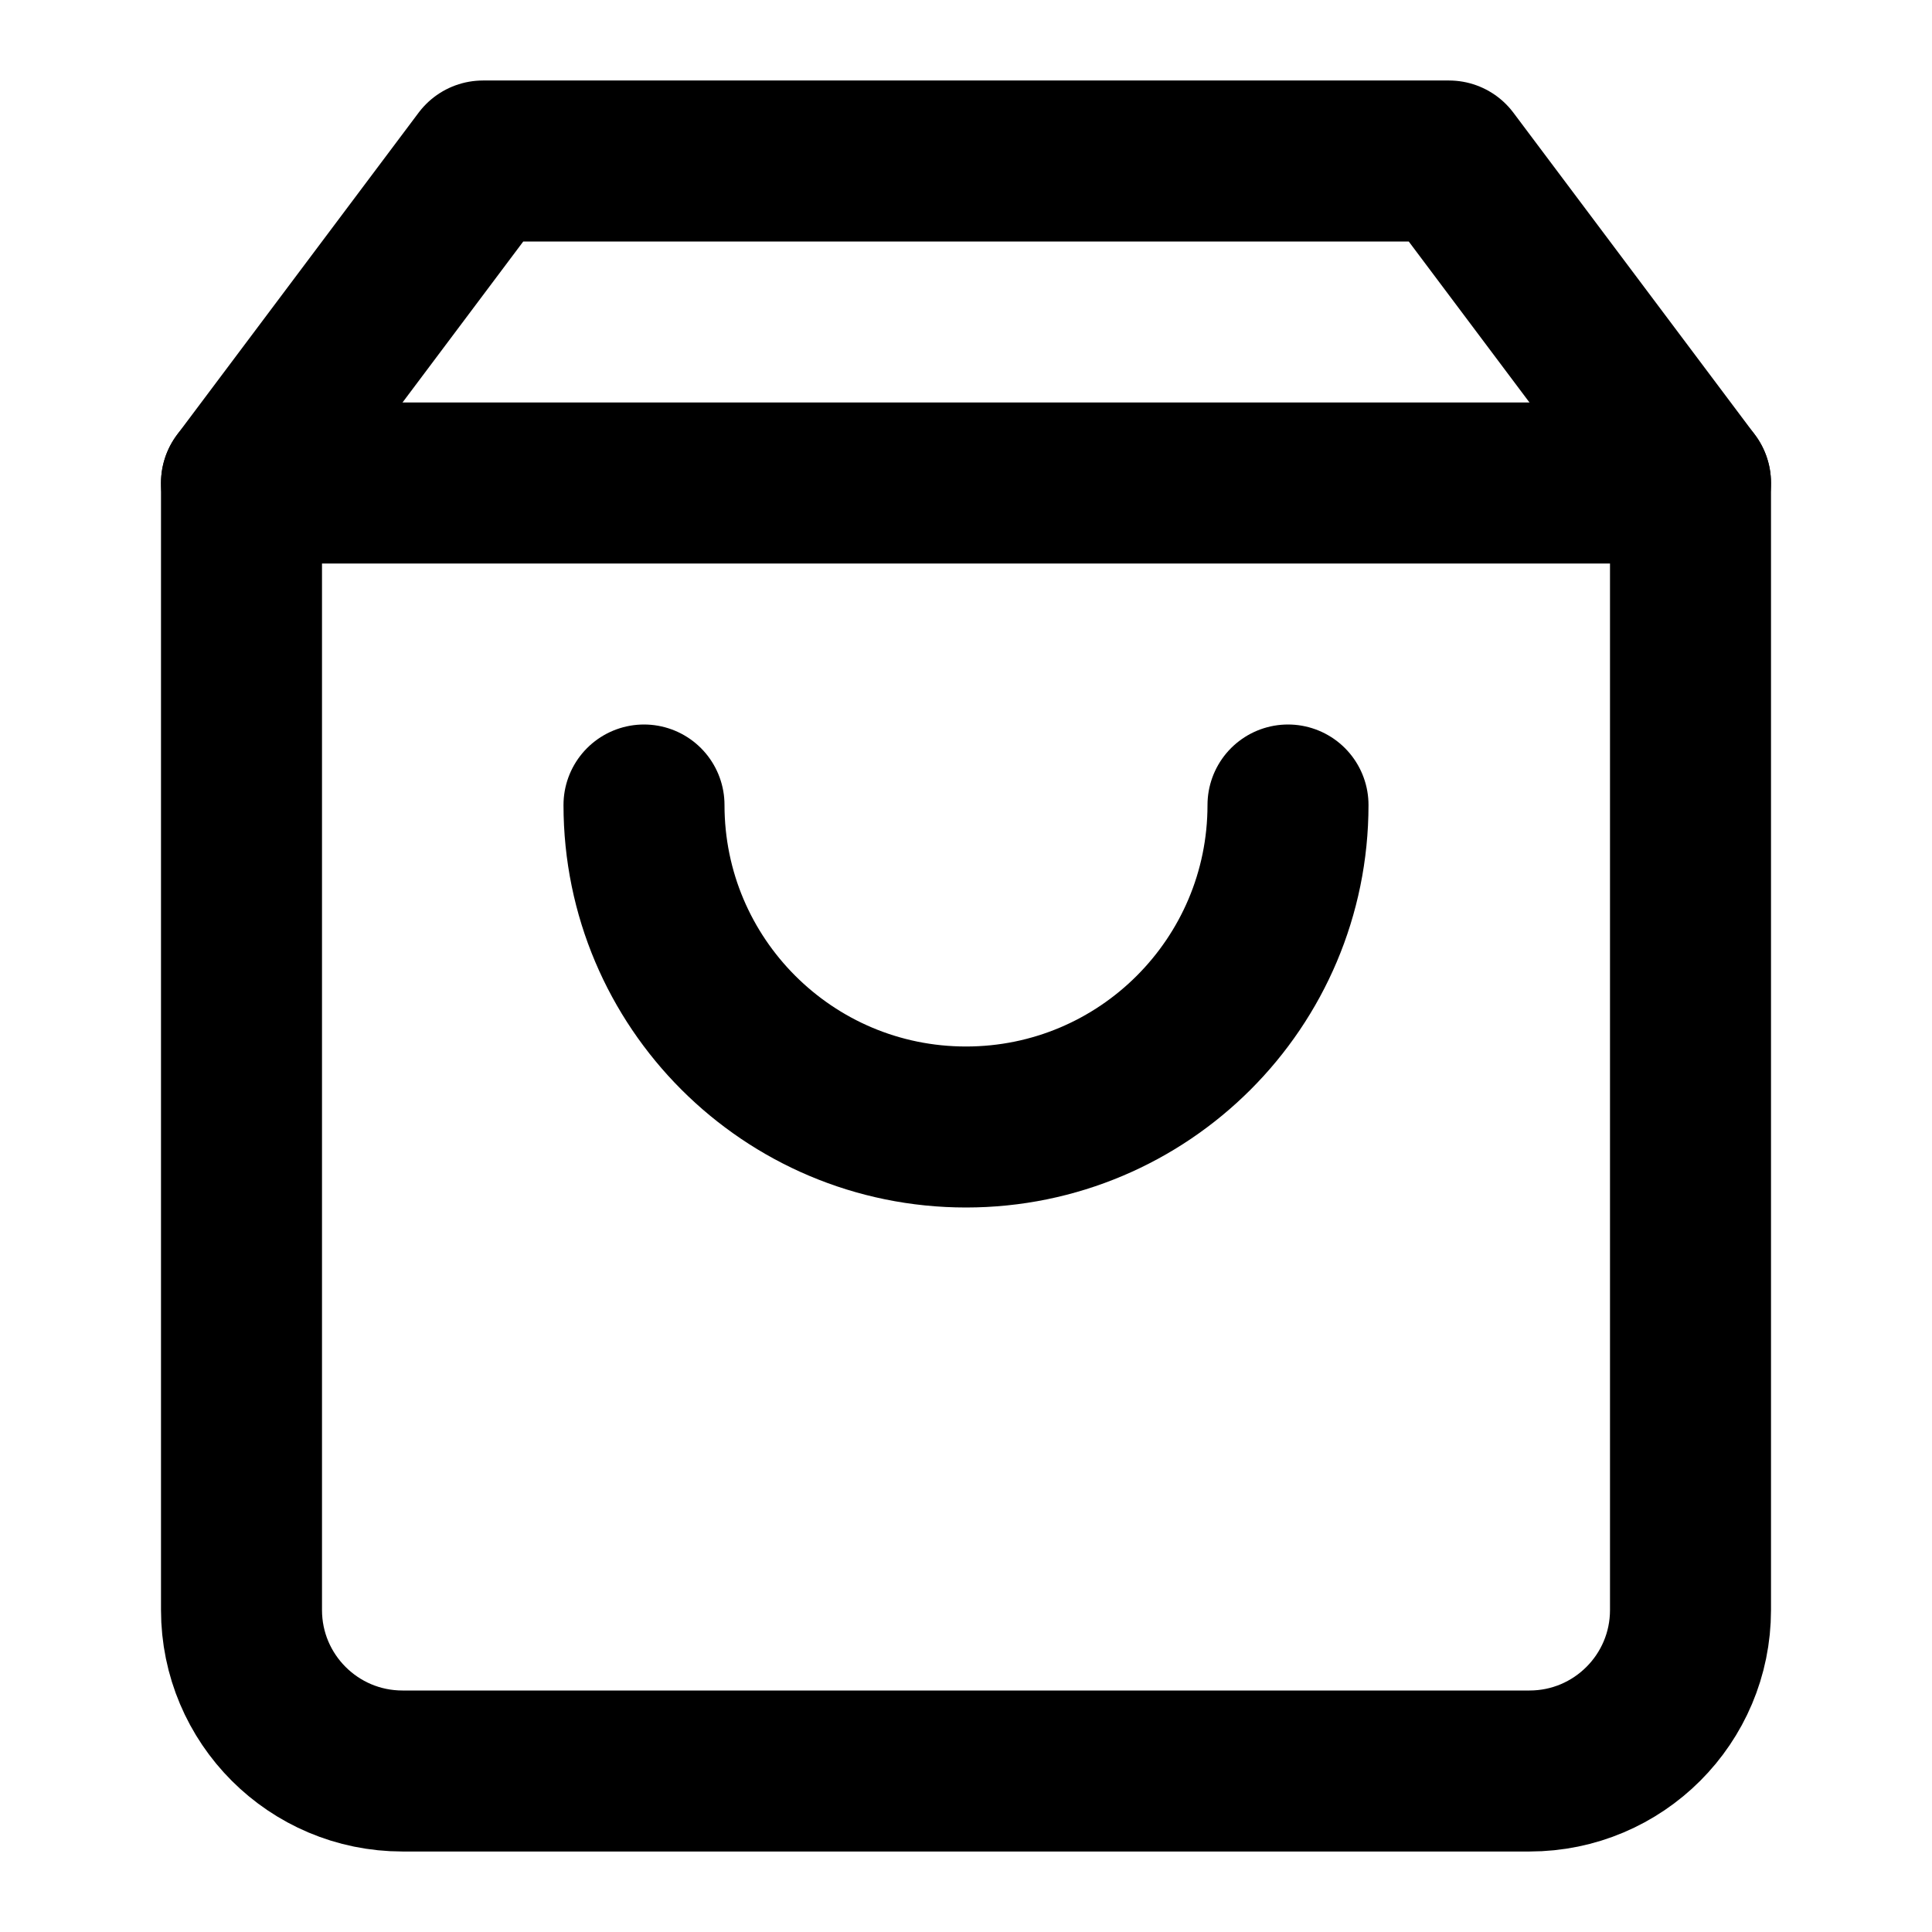
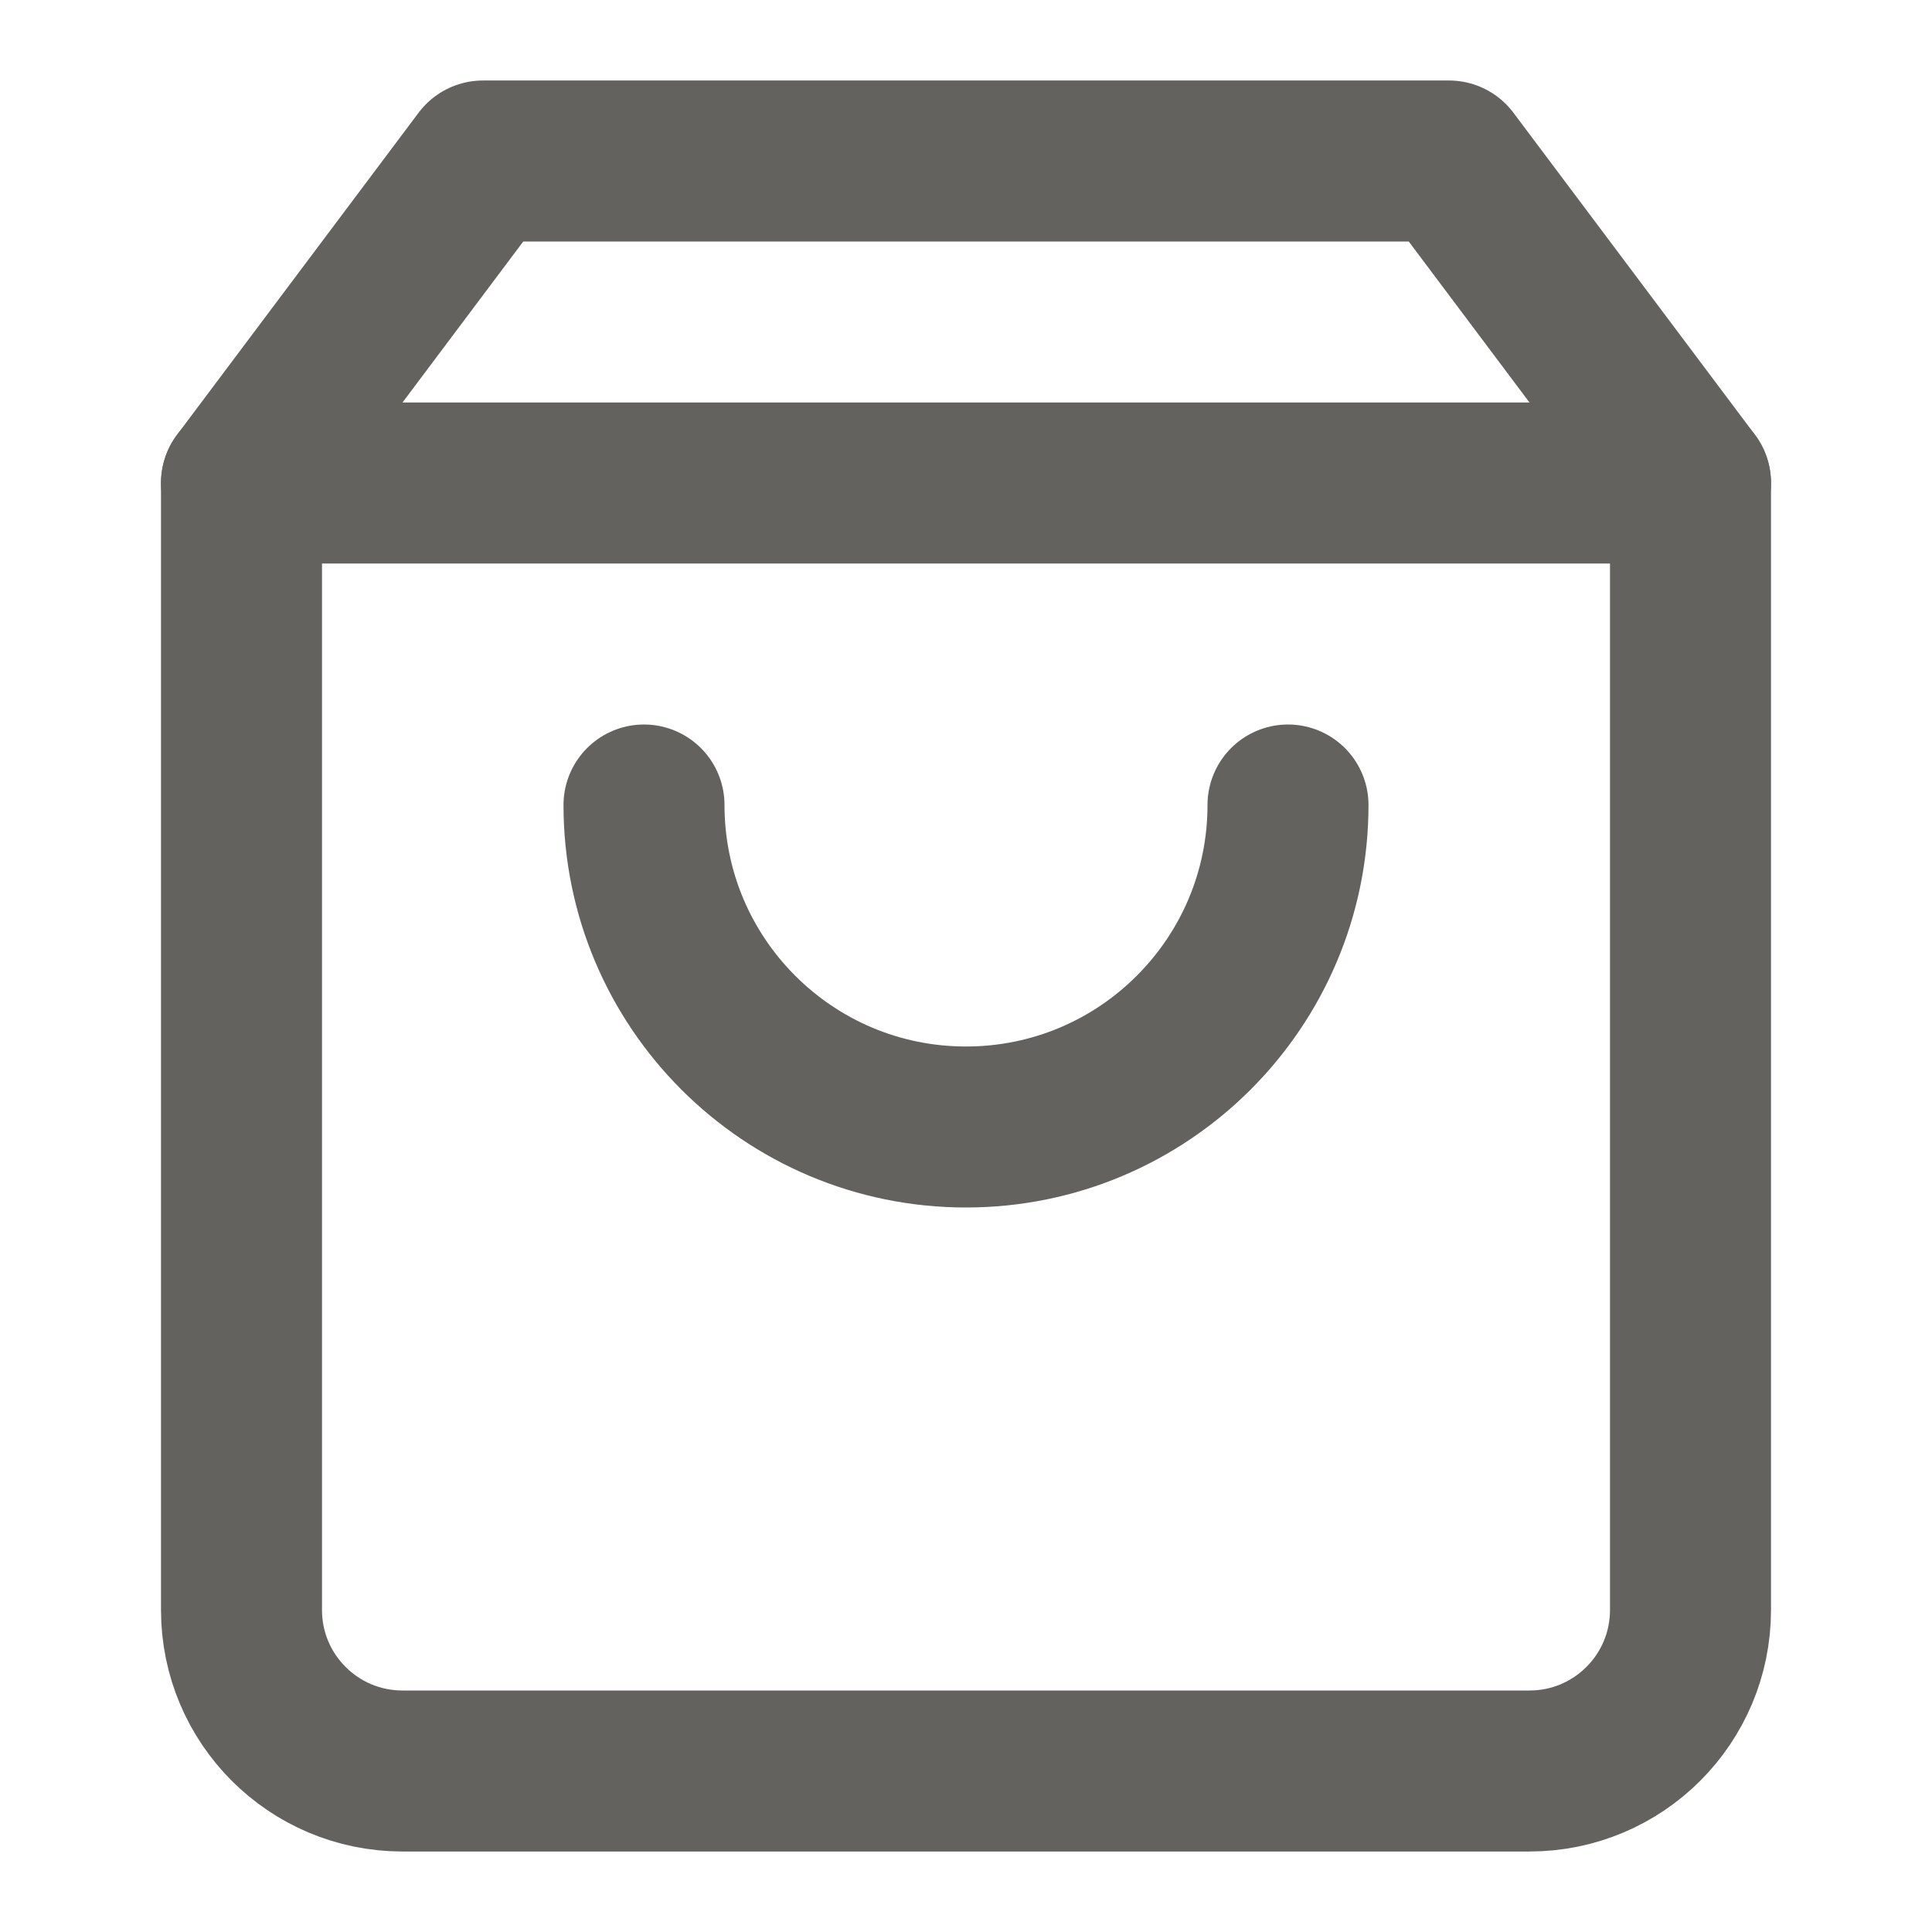
- <svg xmlns="http://www.w3.org/2000/svg" width="24" height="24" viewBox="0 0 24 24" fill="none" stroke="currentColor" stroke-width="2" stroke-linecap="round" stroke-linejoin="round" class="feather feather-shopping-bag">
+ <svg xmlns="http://www.w3.org/2000/svg" width="24" height="24" viewBox="0 0 24 24" fill="none" stroke="#63625F" stroke-width="2" stroke-linecap="round" stroke-linejoin="round" class="feather feather-shopping-bag">
  <path d="M6 2L3 6v14a2 2 0 0 0 2 2h14a2 2 0 0 0 2-2V6l-3-4z" />
  <line x1="3" y1="6" x2="21" y2="6" />
  <path d="M16 10a4 4 0 0 1-8 0" />
</svg>
